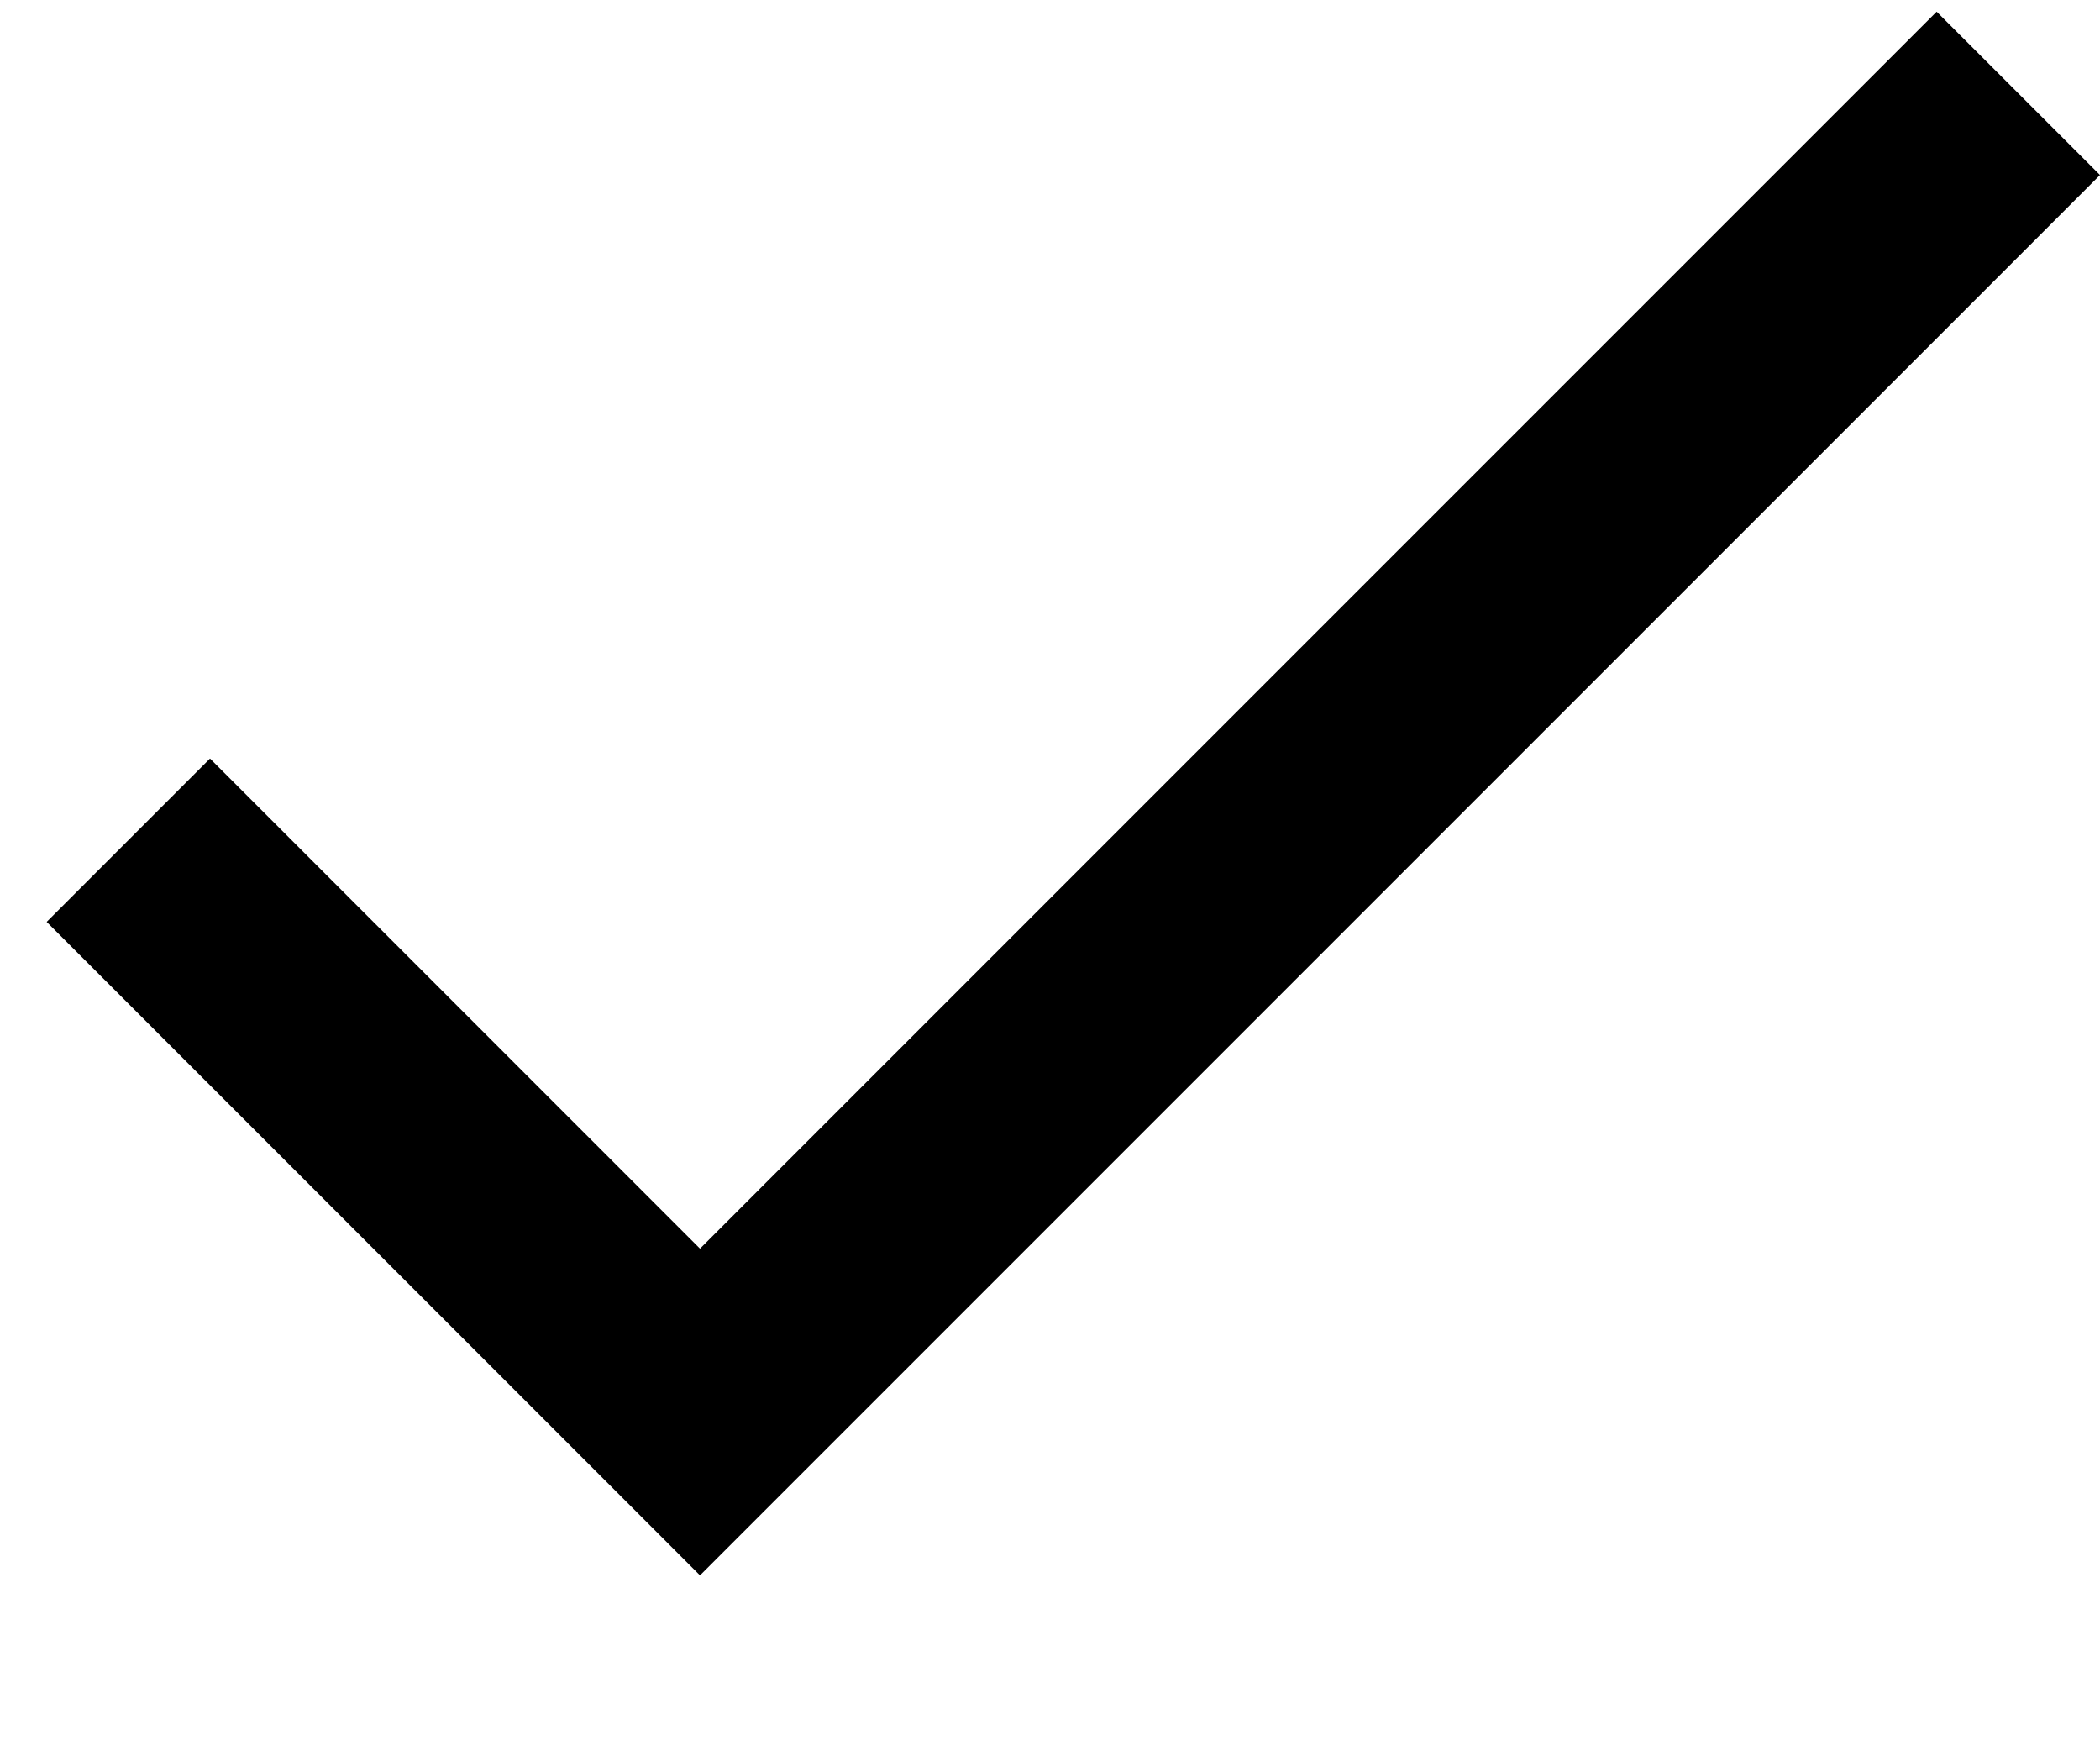
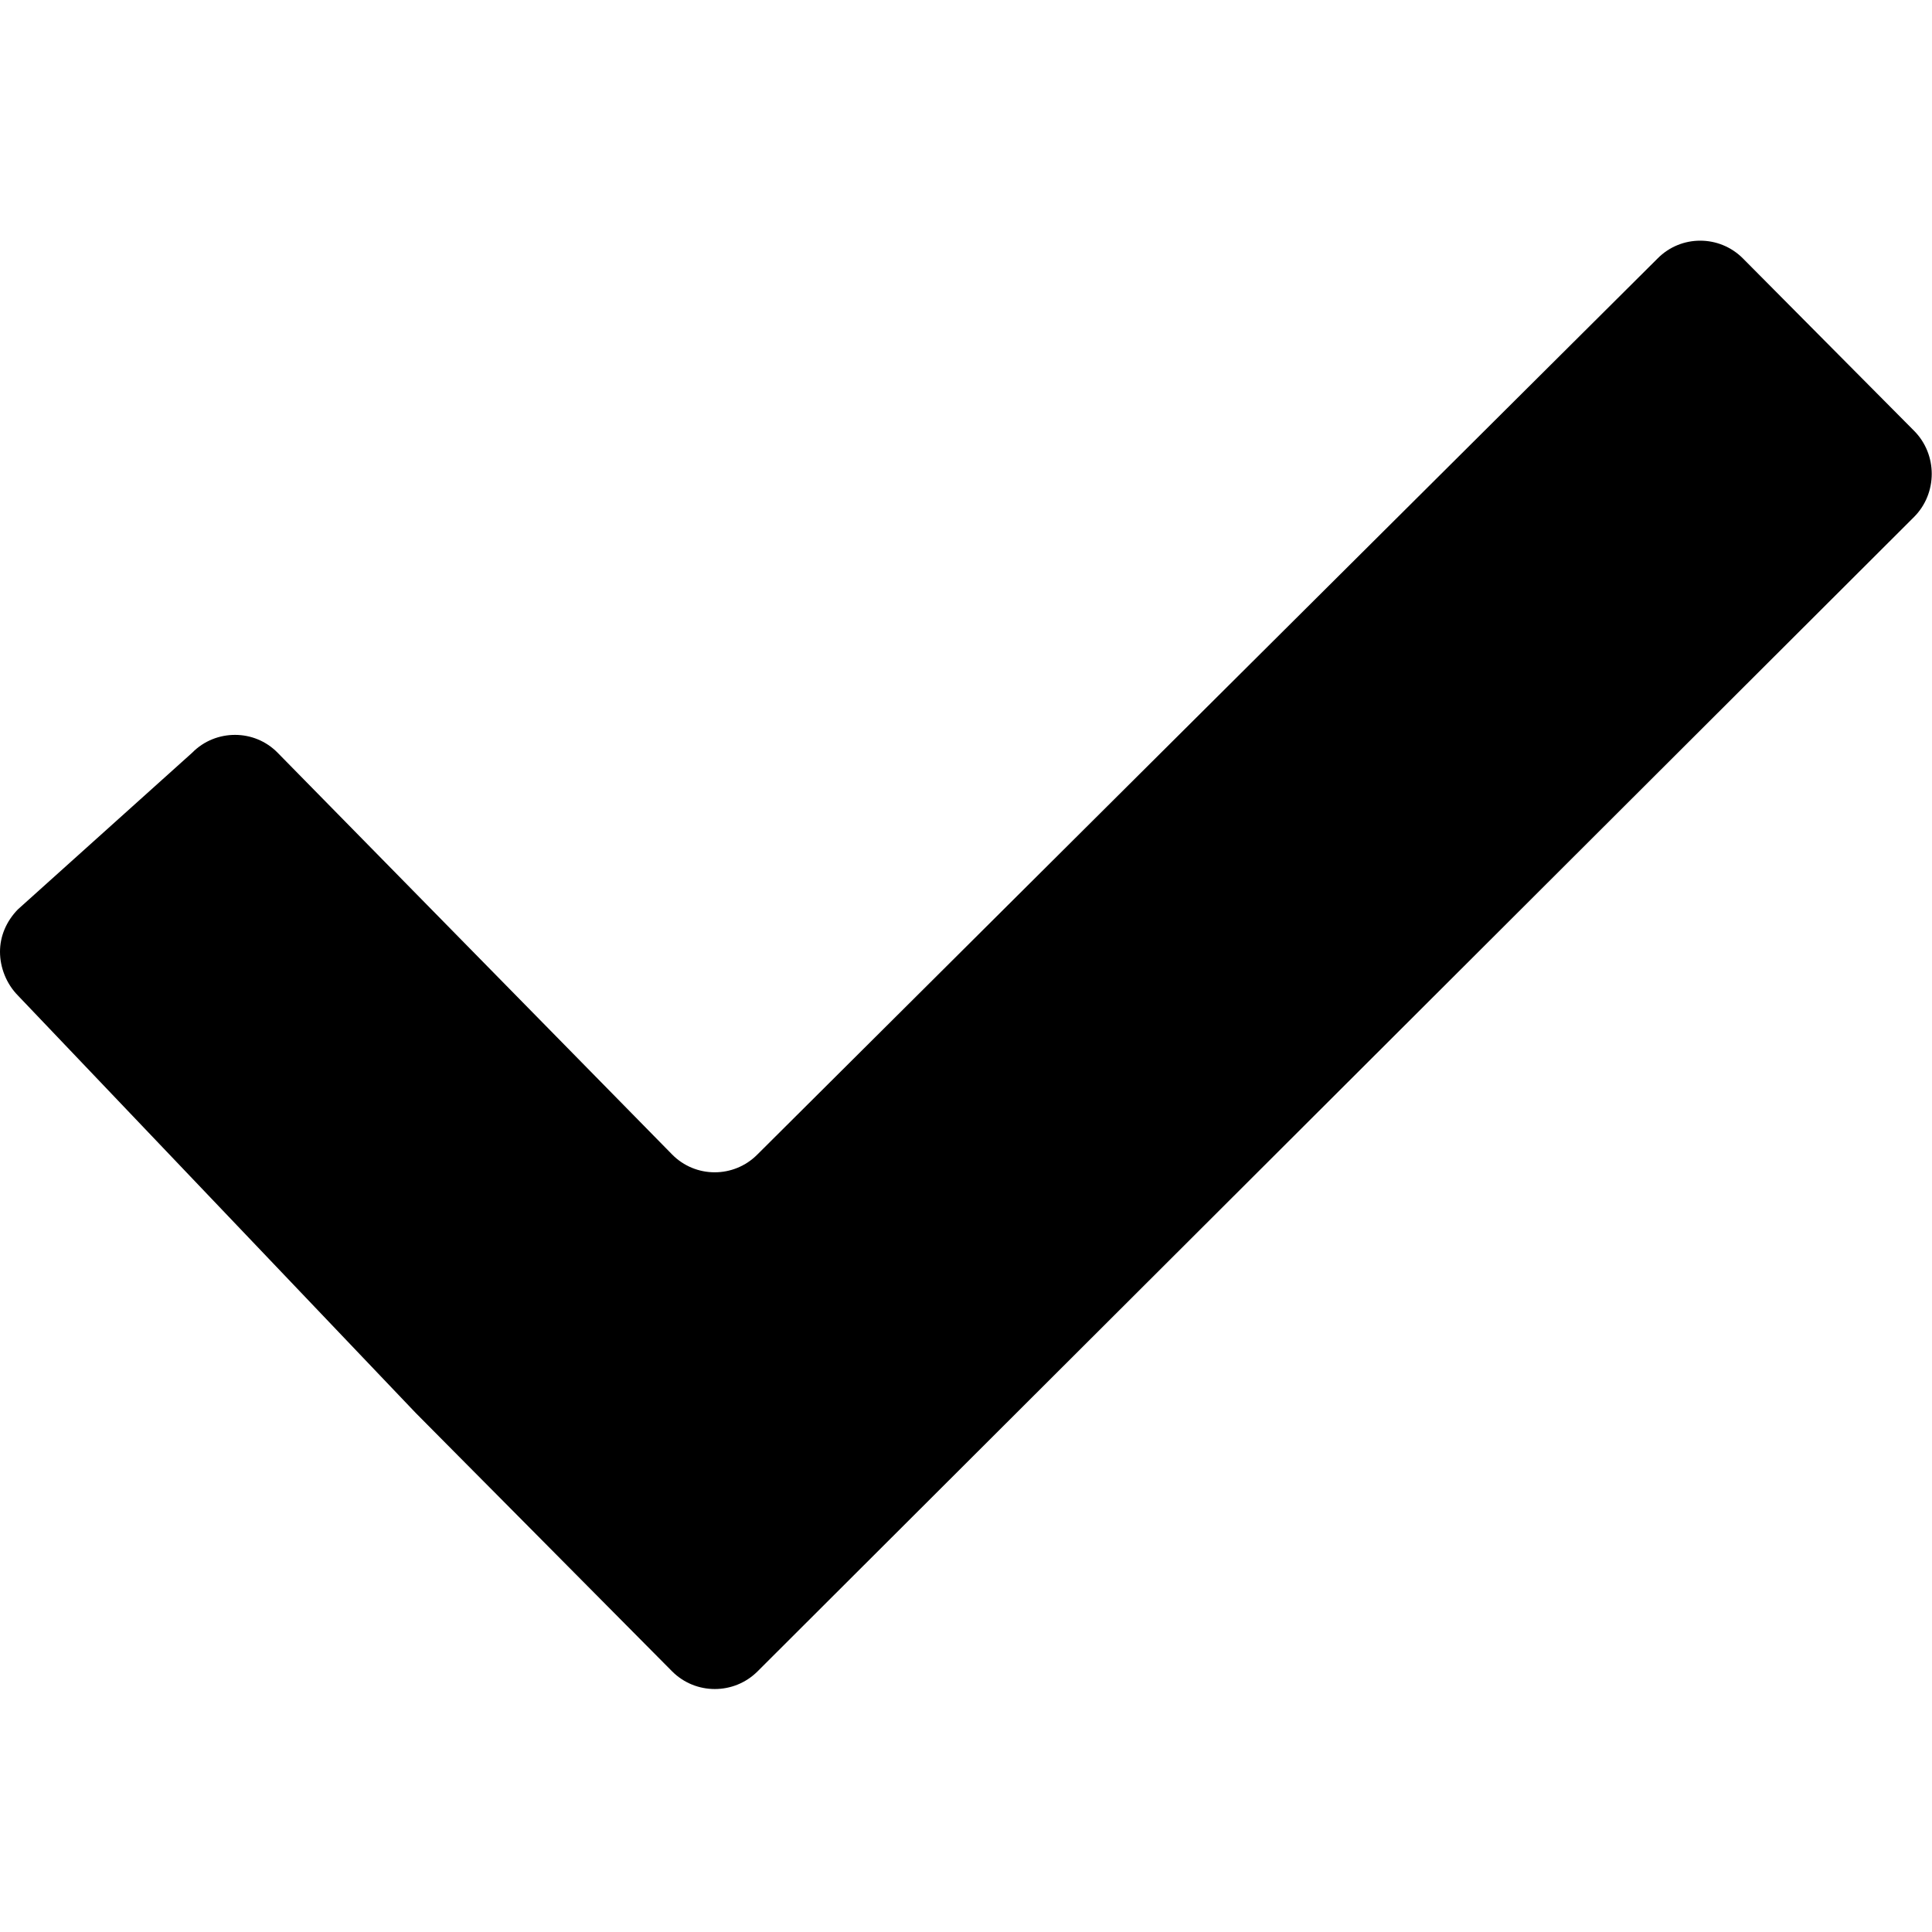
- <svg xmlns="http://www.w3.org/2000/svg" height="15px" version="1.1" viewBox="0 0 18 15" width="18px">
-   <defs />
-   <g fill="none" fill-rule="evenodd" id="Page-1" stroke="none" stroke-width="1">
-     <g fill="#000000" id="Core" transform="translate(-423, -47)">
-       <g id="check" transform="translate(423, 47.5)">
-         <path d="M6,10.2 L1.8,6 L0.4,7.4 L6,13 L18,1 L16.6,-0.4 L6,10.2 Z" id="Shape" />
-       </g>
-     </g>
-   </g>
+ <svg xmlns="http://www.w3.org/2000/svg" enable-background="new 0 0 24 24" height="24px" id="Layer_1" version="1.1" viewBox="0 0 24 24" width="24px" xml:space="preserve">
+   <path clip-rule="evenodd" d="M21.652,3.211c-0.293-0.295-0.77-0.295-1.061,0L9.41,14.34  c-0.293,0.297-0.771,0.297-1.062,0L3.449,9.351C3.304,9.203,3.114,9.13,2.923,9.129C2.73,9.128,2.534,9.201,2.387,9.351  l-2.165,1.946C0.078,11.445,0,11.63,0,11.823c0,0.194,0.078,0.397,0.223,0.544l4.94,5.184c0.292,0.296,0.771,0.776,1.062,1.07  l2.124,2.141c0.292,0.293,0.769,0.293,1.062,0l14.366-14.34c0.293-0.294,0.293-0.777,0-1.071L21.652,3.211z" fill-rule="evenodd" />
</svg>
